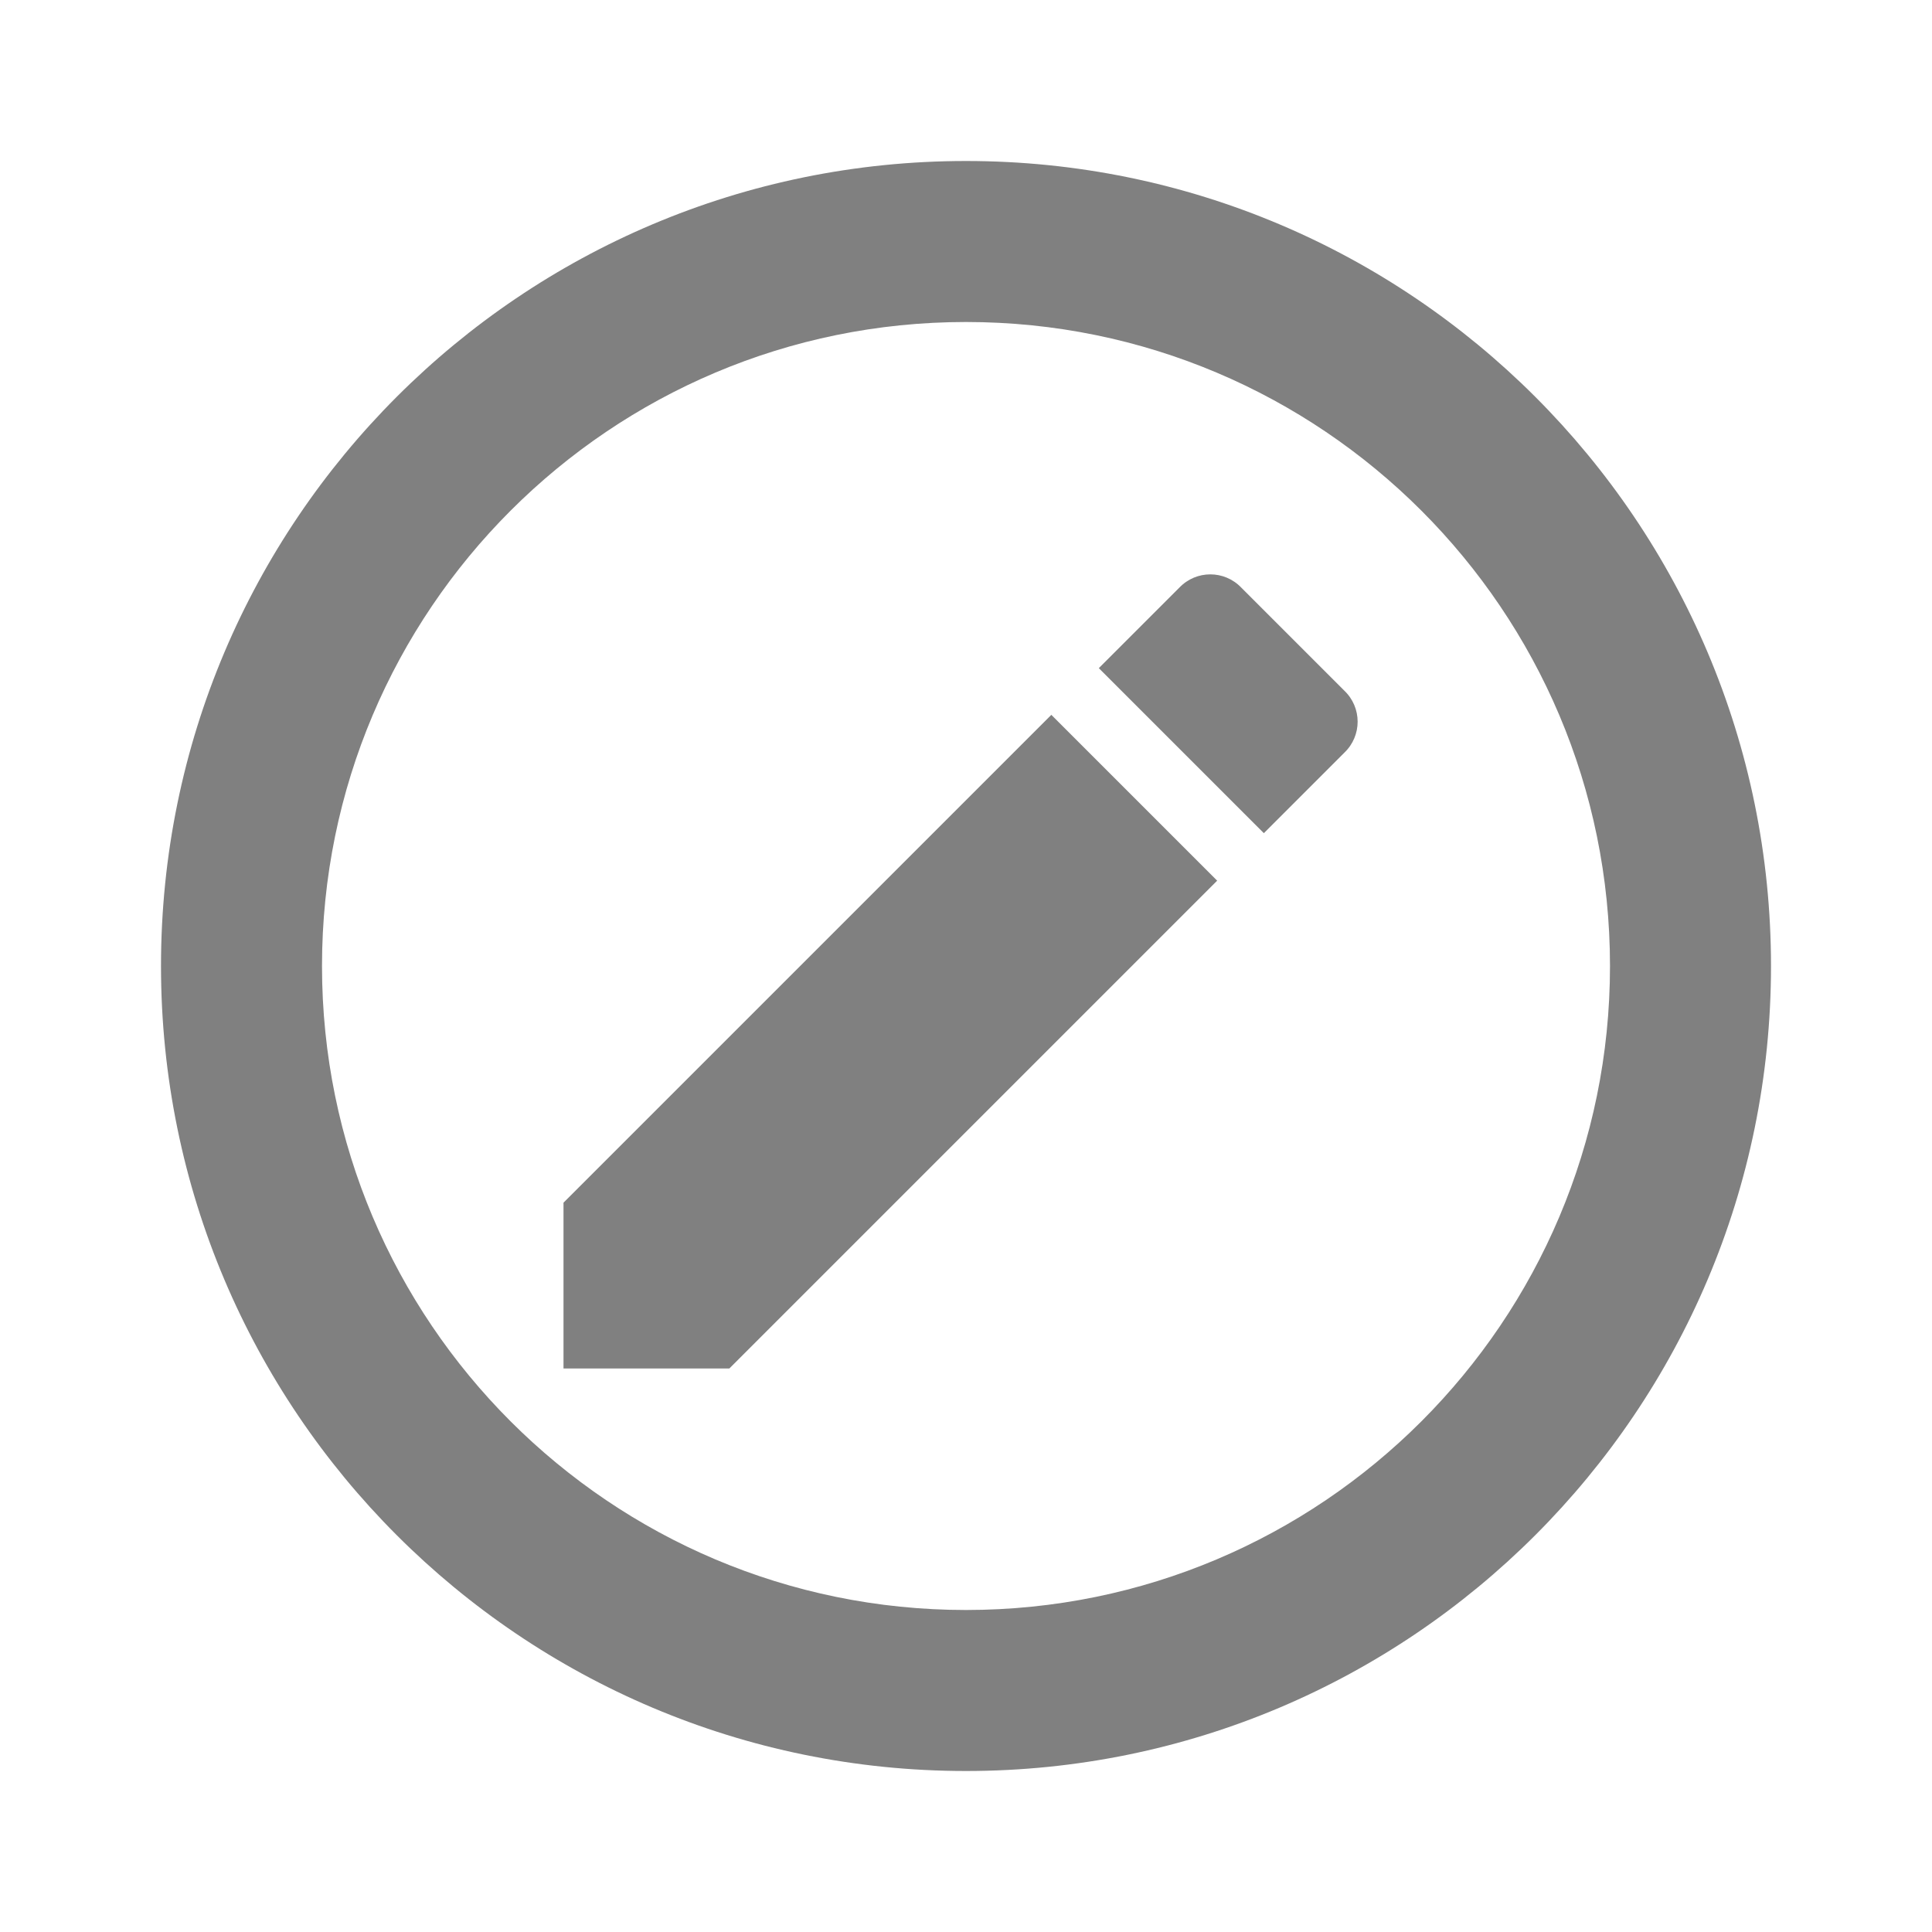
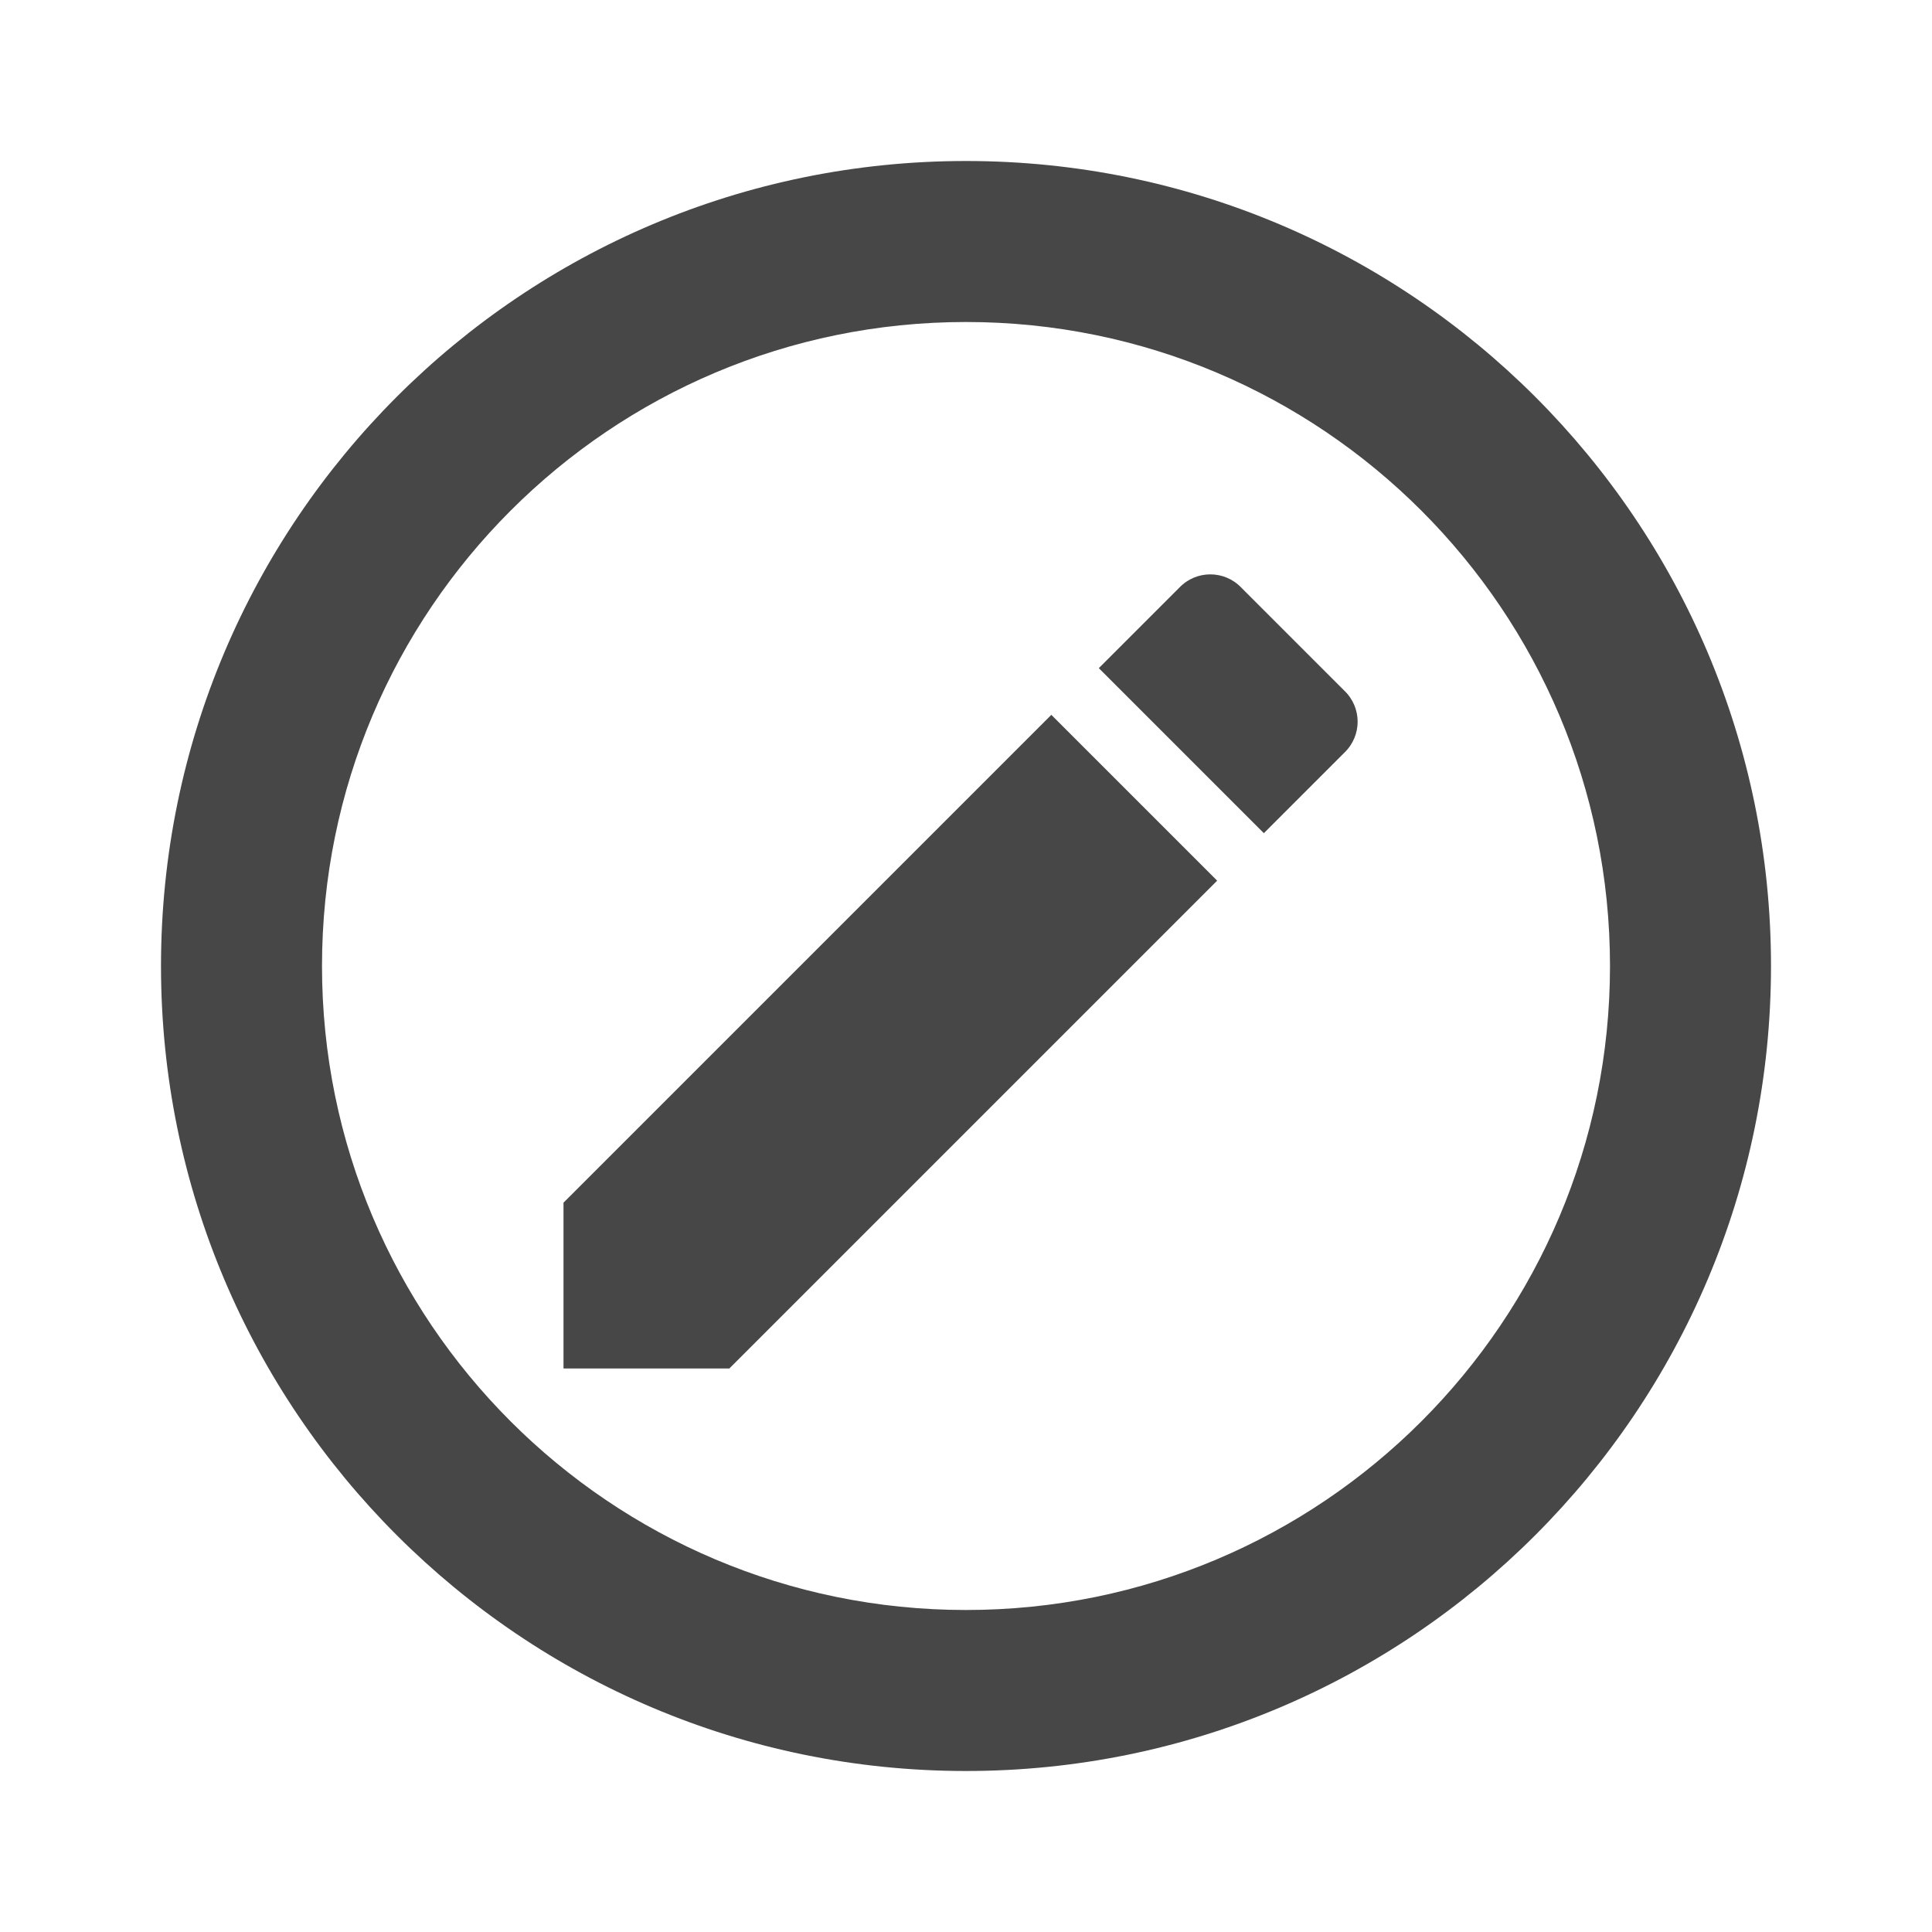
<svg xmlns="http://www.w3.org/2000/svg" viewBox="0 0 24 24" width="24px">
-   <path fill="gray" d="M7,14.94L13.06,8.88L15.12,10.94L9.06,17H7V14.94M12,20A8,8 0 0,0 20,12A8,8 0 0,0 12,4A8,8 0 0,0 4,12A8,8 0 0,0 12,20M16.7,9.35L15.7,10.35L13.65,8.3L14.65,7.3C14.86,7.08 15.21,7.08 15.42,7.3L16.7,8.58C16.92,8.79 16.92,9.14 16.7,9.35M12,2A10,10 0 0,1 22,12A10,10 0 0,1 12,22A10,10 0 0,1 2,12A10,10 0 0,1 12,2" />
+   <path fill="#272727d9" d="M7,14.94L13.06,8.88L15.12,10.94L9.06,17H7V14.94M12,20A8,8 0 0,0 20,12A8,8 0 0,0 12,4A8,8 0 0,0 4,12A8,8 0 0,0 12,20M16.7,9.35L15.7,10.35L13.65,8.3L14.65,7.3C14.86,7.08 15.21,7.08 15.42,7.3L16.7,8.58C16.92,8.79 16.92,9.14 16.7,9.35M12,2A10,10 0 0,1 22,12A10,10 0 0,1 12,22A10,10 0 0,1 2,12A10,10 0 0,1 12,2" />
</svg>
